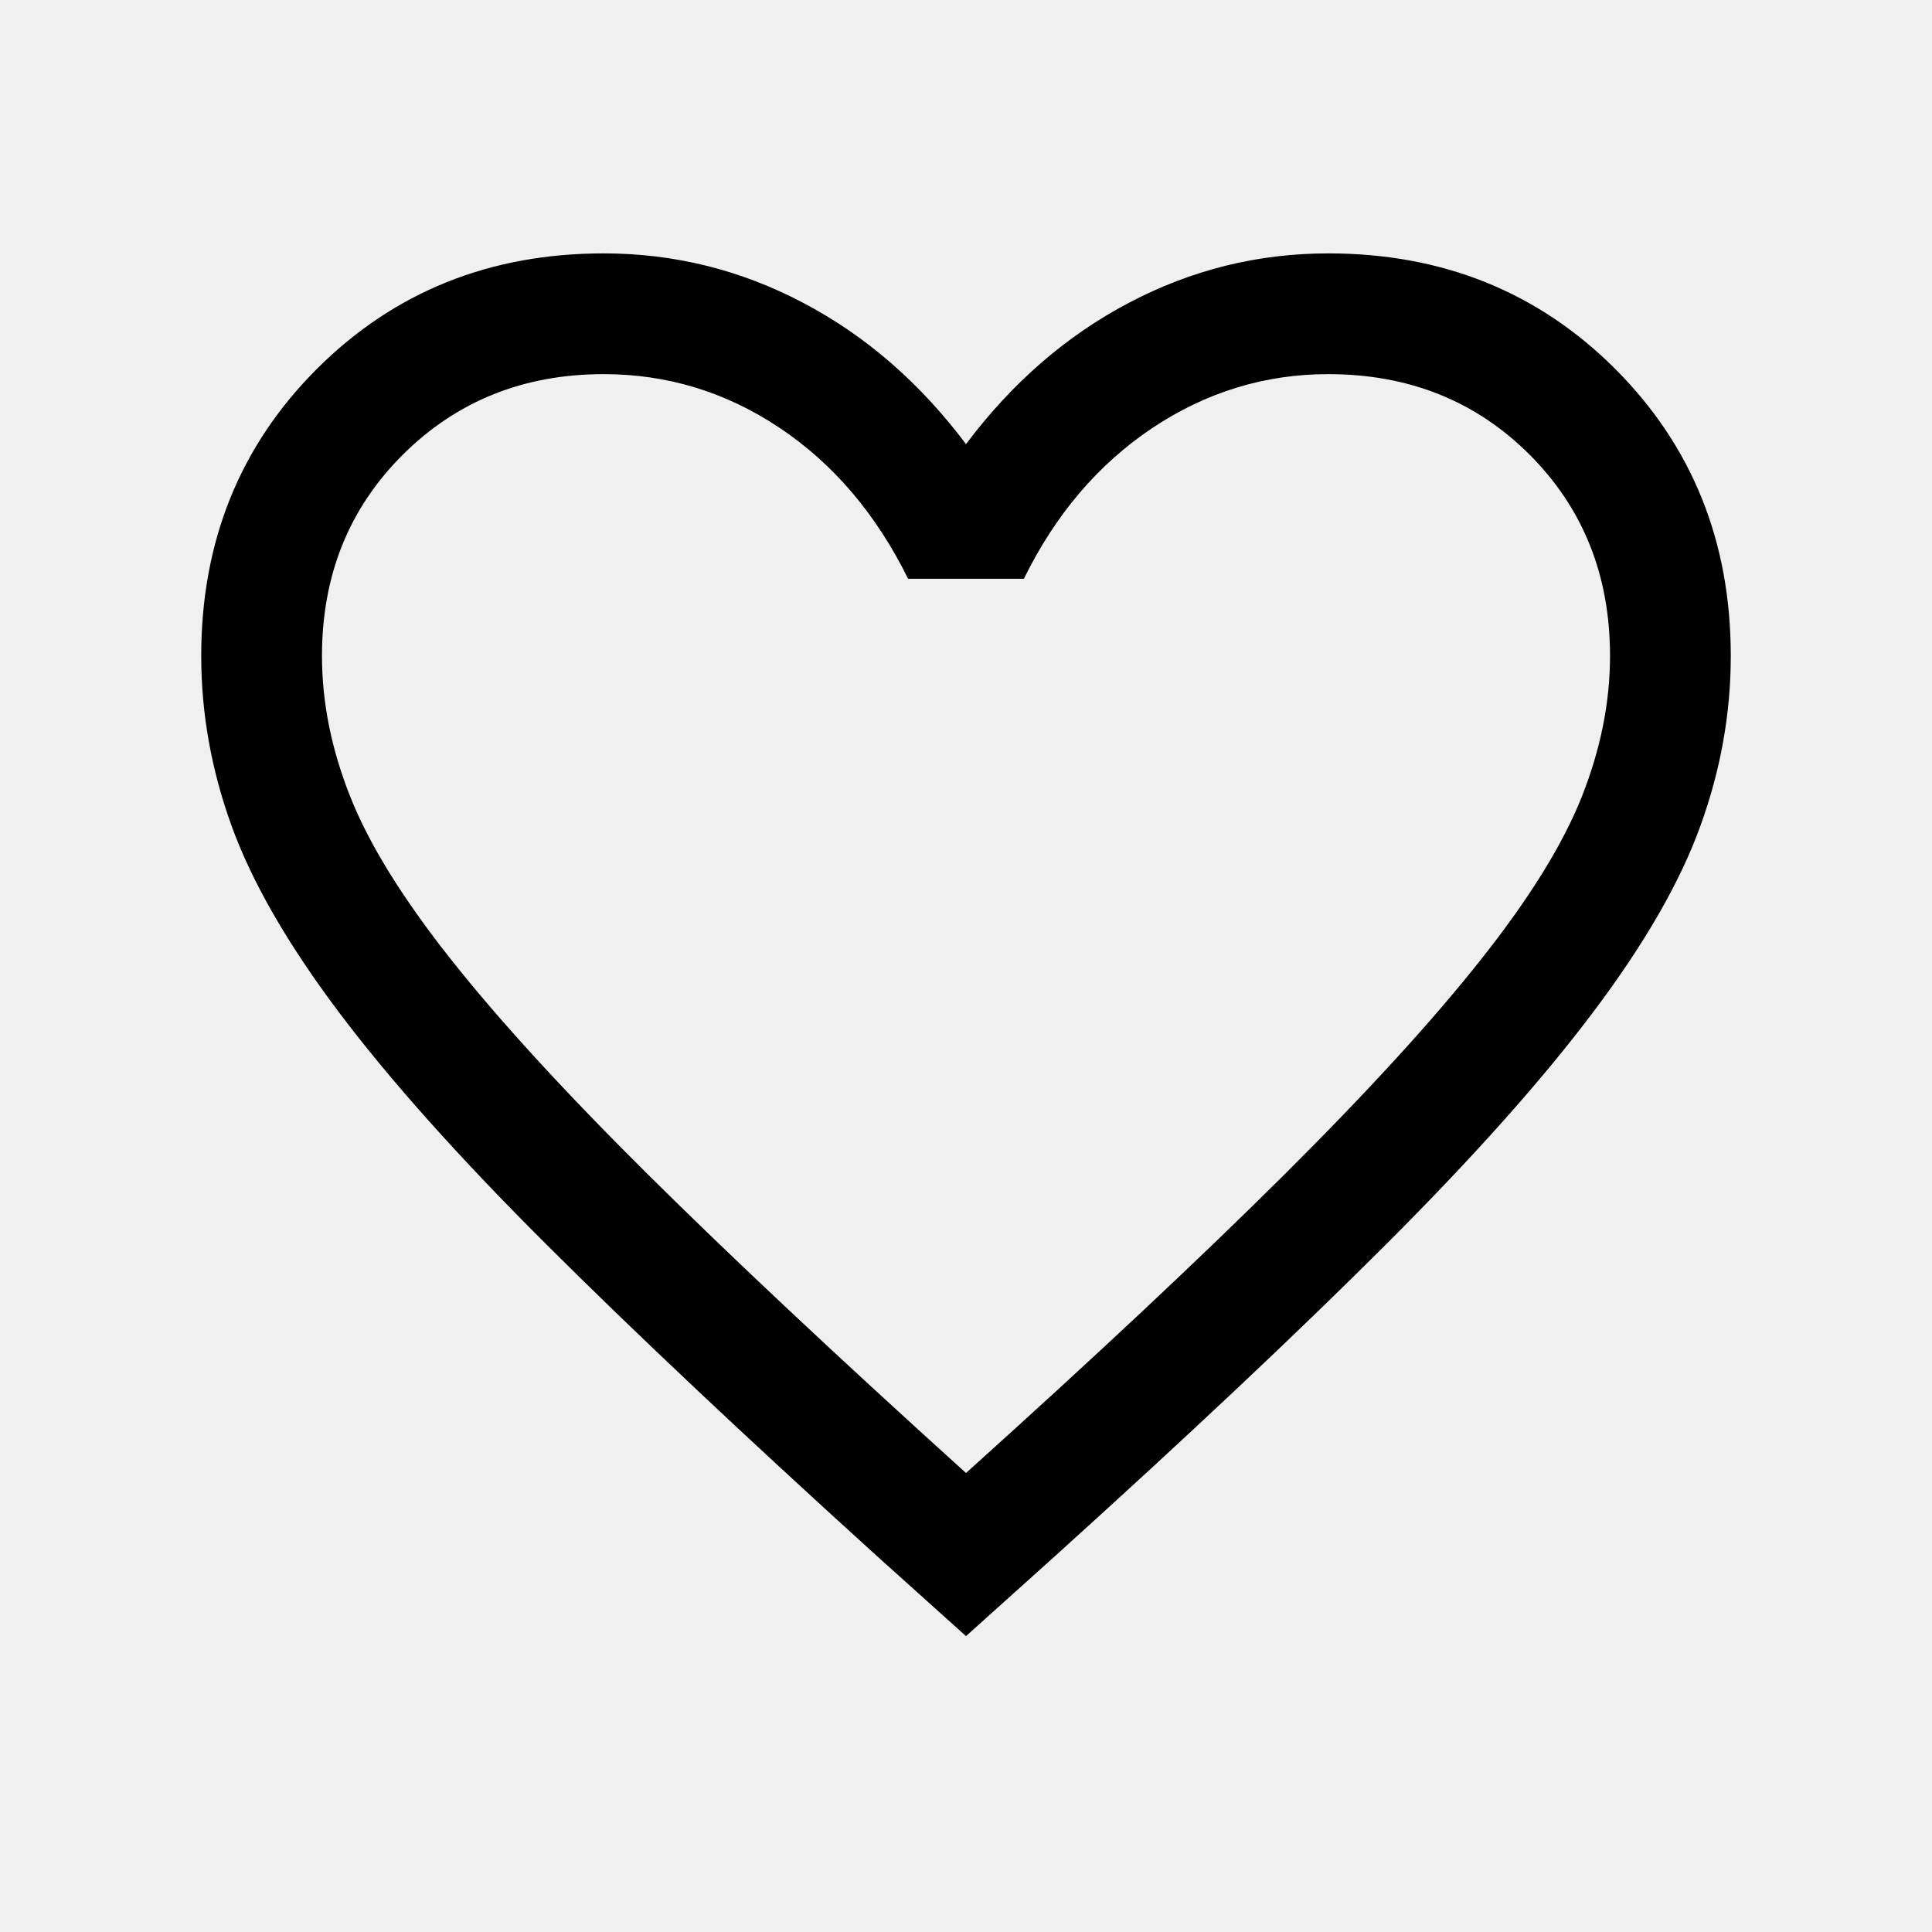
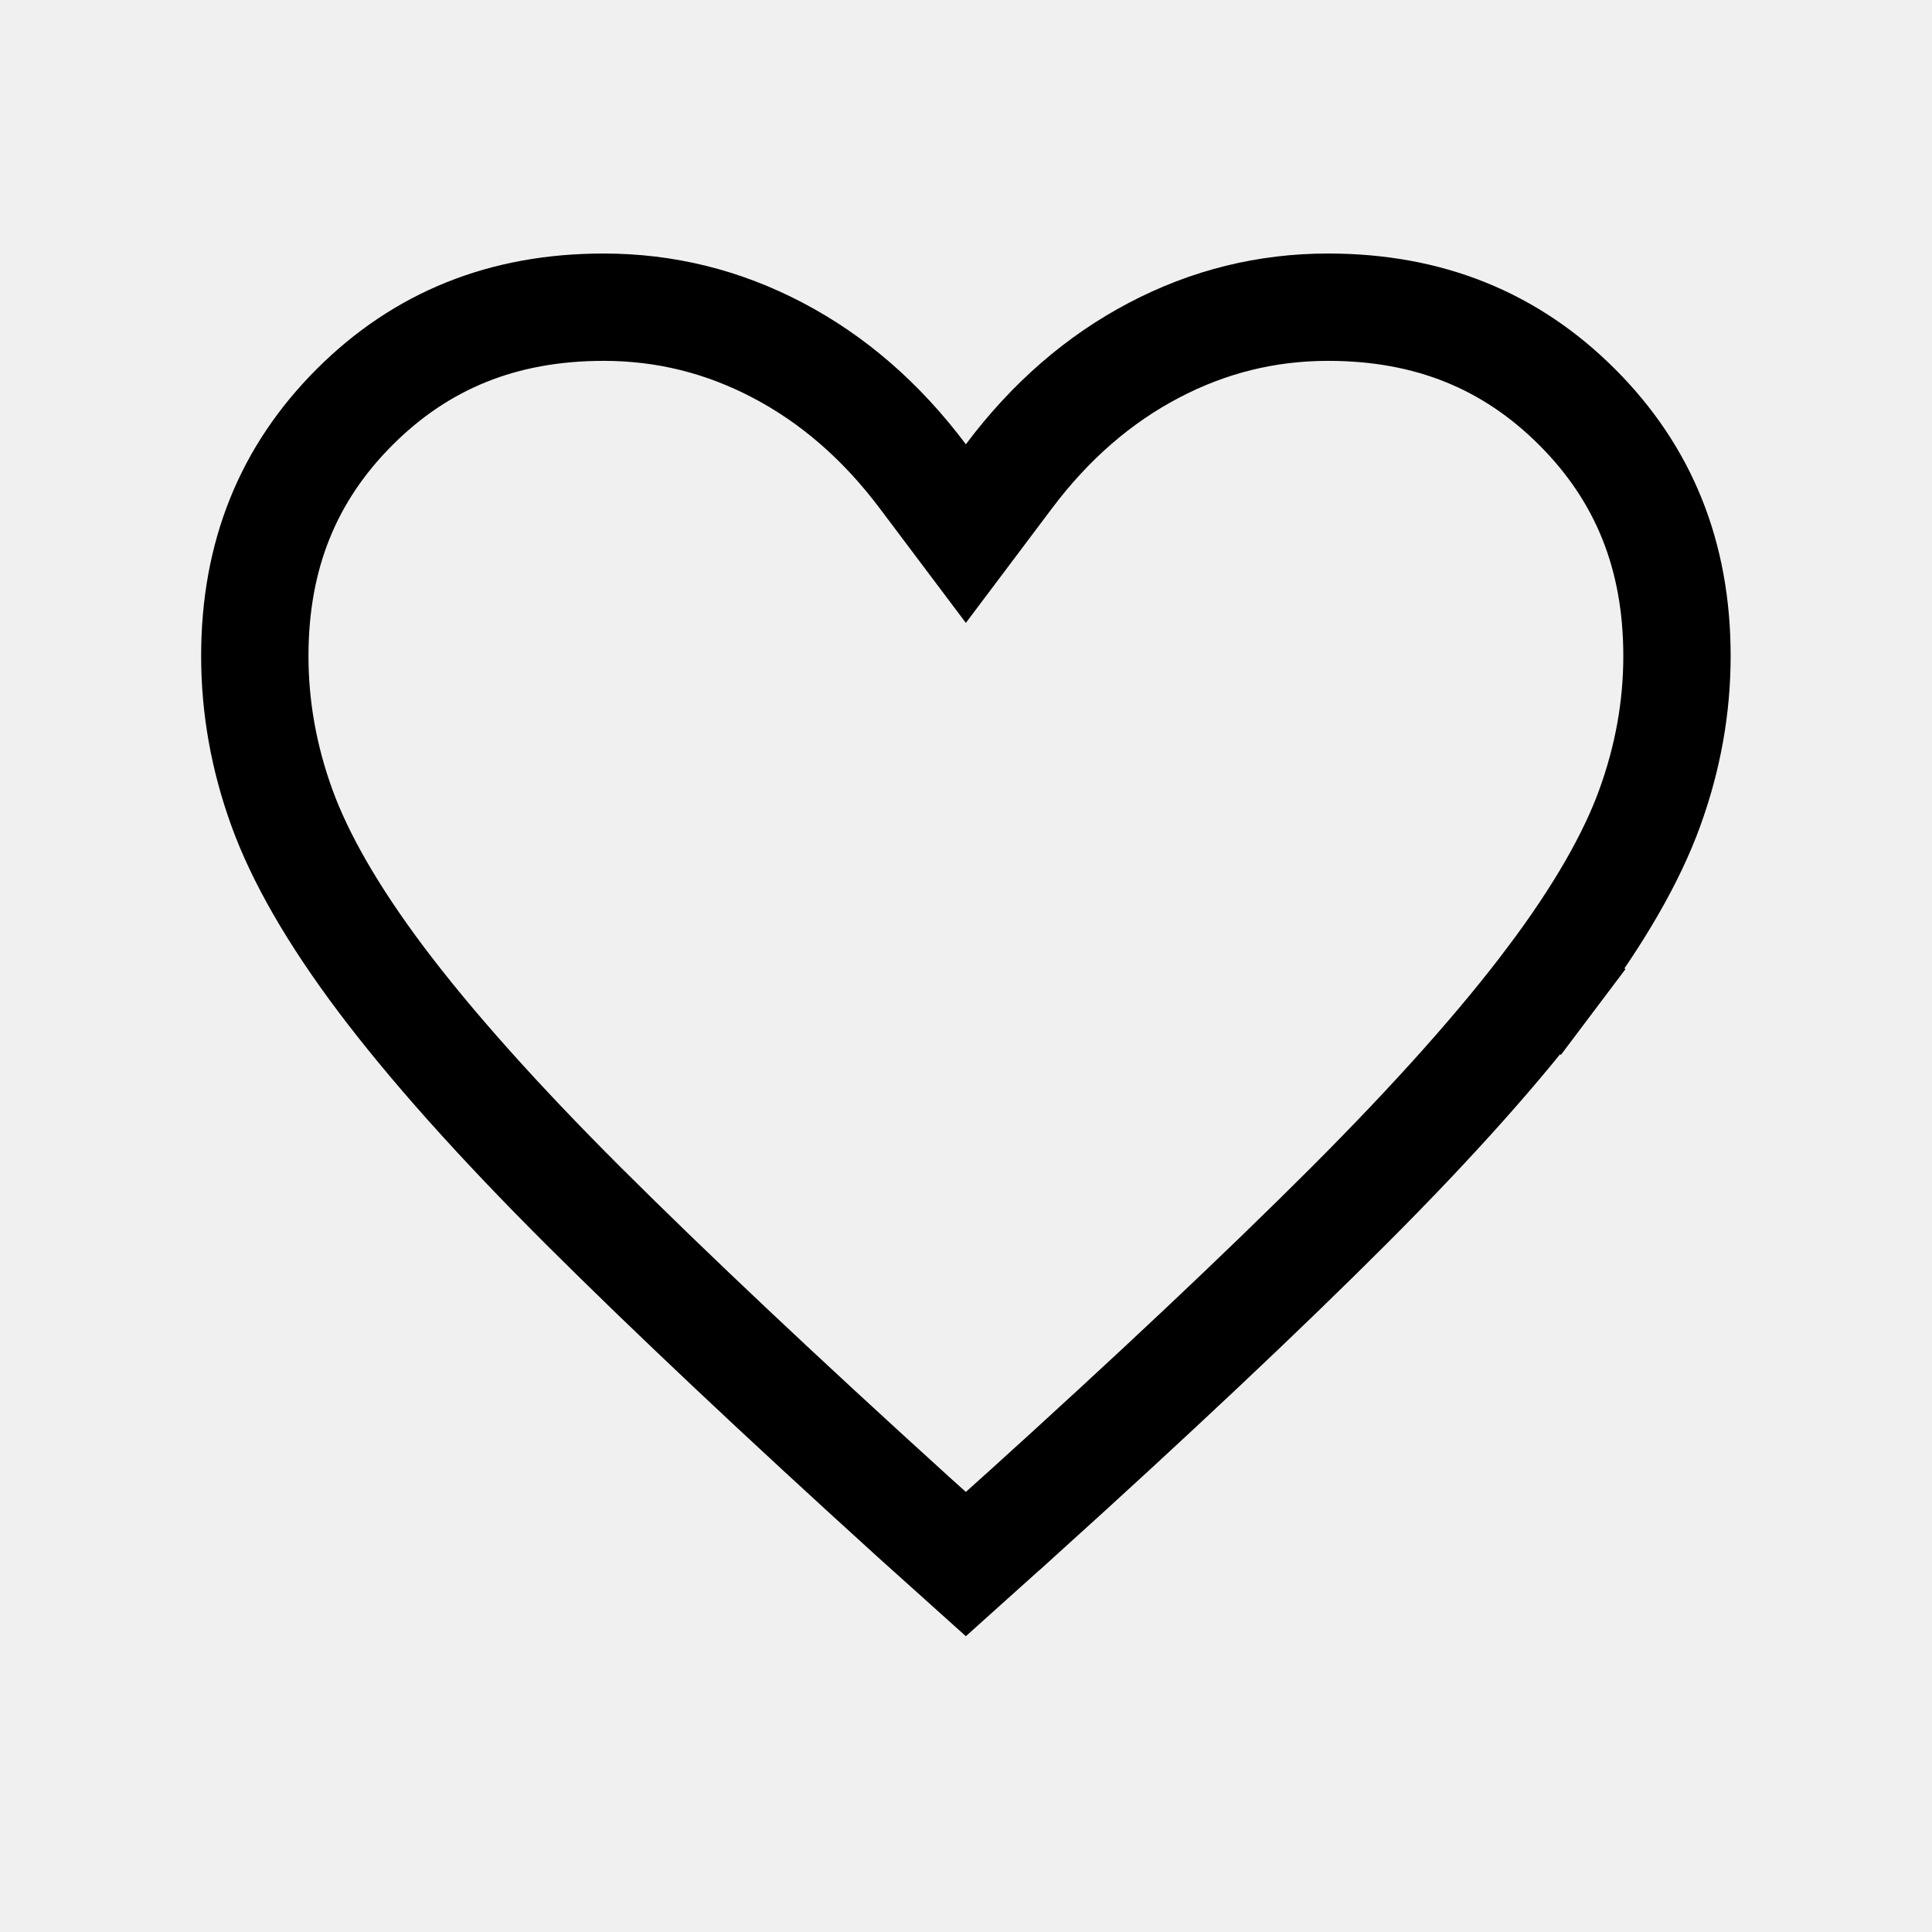
- <svg xmlns="http://www.w3.org/2000/svg" width="26" height="26" viewBox="0 0 26 26" fill="none">
+ <svg xmlns="http://www.w3.org/2000/svg" width="27" height="27" viewBox="0 0 27 27" fill="none">
  <g id="favorite">
-     <mask id="mask0_12446_10773" style="mask-type:alpha" maskUnits="userSpaceOnUse" x="0" y="0" width="26" height="26">
-       <rect id="Bounding box" width="26" height="26" fill="#676767" />
+     <mask id="mask0_12460_59720" style="mask-type:alpha" maskUnits="userSpaceOnUse" x="0" y="0" width="27" height="27">
+       <rect id="Bounding box" x="1" y="1" width="25" height="25" fill="#D9D9D9" stroke="white" stroke-width="2" />
    </mask>
-     <g mask="url(#mask0_12446_10773)">
-       <path id="favorite_2" d="M13 22.018L11.804 20.943C10.008 19.314 8.523 17.914 7.349 16.743C6.175 15.573 5.244 14.531 4.557 13.617C3.871 12.704 3.391 11.871 3.118 11.118C2.845 10.366 2.708 9.602 2.708 8.827C2.708 7.289 3.227 6.002 4.264 4.965C5.301 3.929 6.588 3.41 8.125 3.41C9.071 3.41 9.965 3.631 10.806 4.074C11.648 4.516 12.379 5.15 13 5.977C13.621 5.15 14.352 4.516 15.194 4.074C16.035 3.631 16.929 3.41 17.875 3.41C19.413 3.41 20.7 3.929 21.737 4.965C22.773 6.002 23.292 7.289 23.292 8.827C23.292 9.602 23.155 10.366 22.882 11.118C22.61 11.871 22.13 12.704 21.443 13.617C20.756 14.531 19.827 15.573 18.656 16.743C17.485 17.914 15.999 19.314 14.196 20.943L13 22.018ZM13 19.823C14.733 18.263 16.16 16.926 17.279 15.812C18.399 14.698 19.284 13.731 19.933 12.909C20.584 12.088 21.035 11.358 21.288 10.72C21.54 10.083 21.667 9.452 21.667 8.827C21.667 7.743 21.306 6.841 20.584 6.118C19.861 5.396 18.959 5.035 17.875 5.035C17.02 5.035 16.229 5.278 15.503 5.763C14.778 6.249 14.203 6.924 13.779 7.789H12.221C11.79 6.917 11.214 6.24 10.492 5.758C9.77 5.276 8.981 5.035 8.125 5.035C7.049 5.035 6.148 5.396 5.422 6.118C4.696 6.841 4.333 7.743 4.333 8.827C4.333 9.452 4.46 10.083 4.713 10.72C4.965 11.358 5.417 12.088 6.067 12.909C6.717 13.731 7.602 14.697 8.721 15.807C9.84 16.917 11.267 18.256 13 19.823Z" fill="black" />
+     <g mask="url(#mask0_12460_59720)">
+       <path id="favorite_2" d="M5.33 13.692L5.33 13.692C4.644 12.78 4.191 11.981 3.941 11.292L3.941 11.292C3.686 10.59 3.561 9.883 3.561 9.168C3.561 7.759 4.027 6.617 4.956 5.688C5.885 4.76 7.027 4.293 8.436 4.293C9.296 4.293 10.104 4.493 10.871 4.896L10.871 4.896C11.638 5.299 12.315 5.882 12.898 6.659L13.498 7.457L14.098 6.659C14.681 5.882 15.358 5.299 16.125 4.896L16.125 4.896C16.892 4.493 17.701 4.293 18.561 4.293C19.969 4.293 21.111 4.76 22.04 5.688C22.969 6.617 23.436 7.759 23.436 9.168C23.436 9.883 23.31 10.59 23.055 11.292L23.055 11.292C22.805 11.981 22.352 12.78 21.666 13.692L22.265 14.143L21.666 13.692C20.981 14.603 20.042 15.658 18.841 16.859C17.638 18.062 16.104 19.507 14.238 21.194C14.238 21.194 14.237 21.194 14.237 21.194L13.498 21.858L12.76 21.195C12.76 21.195 12.759 21.194 12.759 21.194C10.9 19.507 9.367 18.062 8.159 16.858C6.955 15.657 6.015 14.602 5.33 13.692Z" stroke="black" stroke-width="1.5" />
    </g>
  </g>
</svg>
